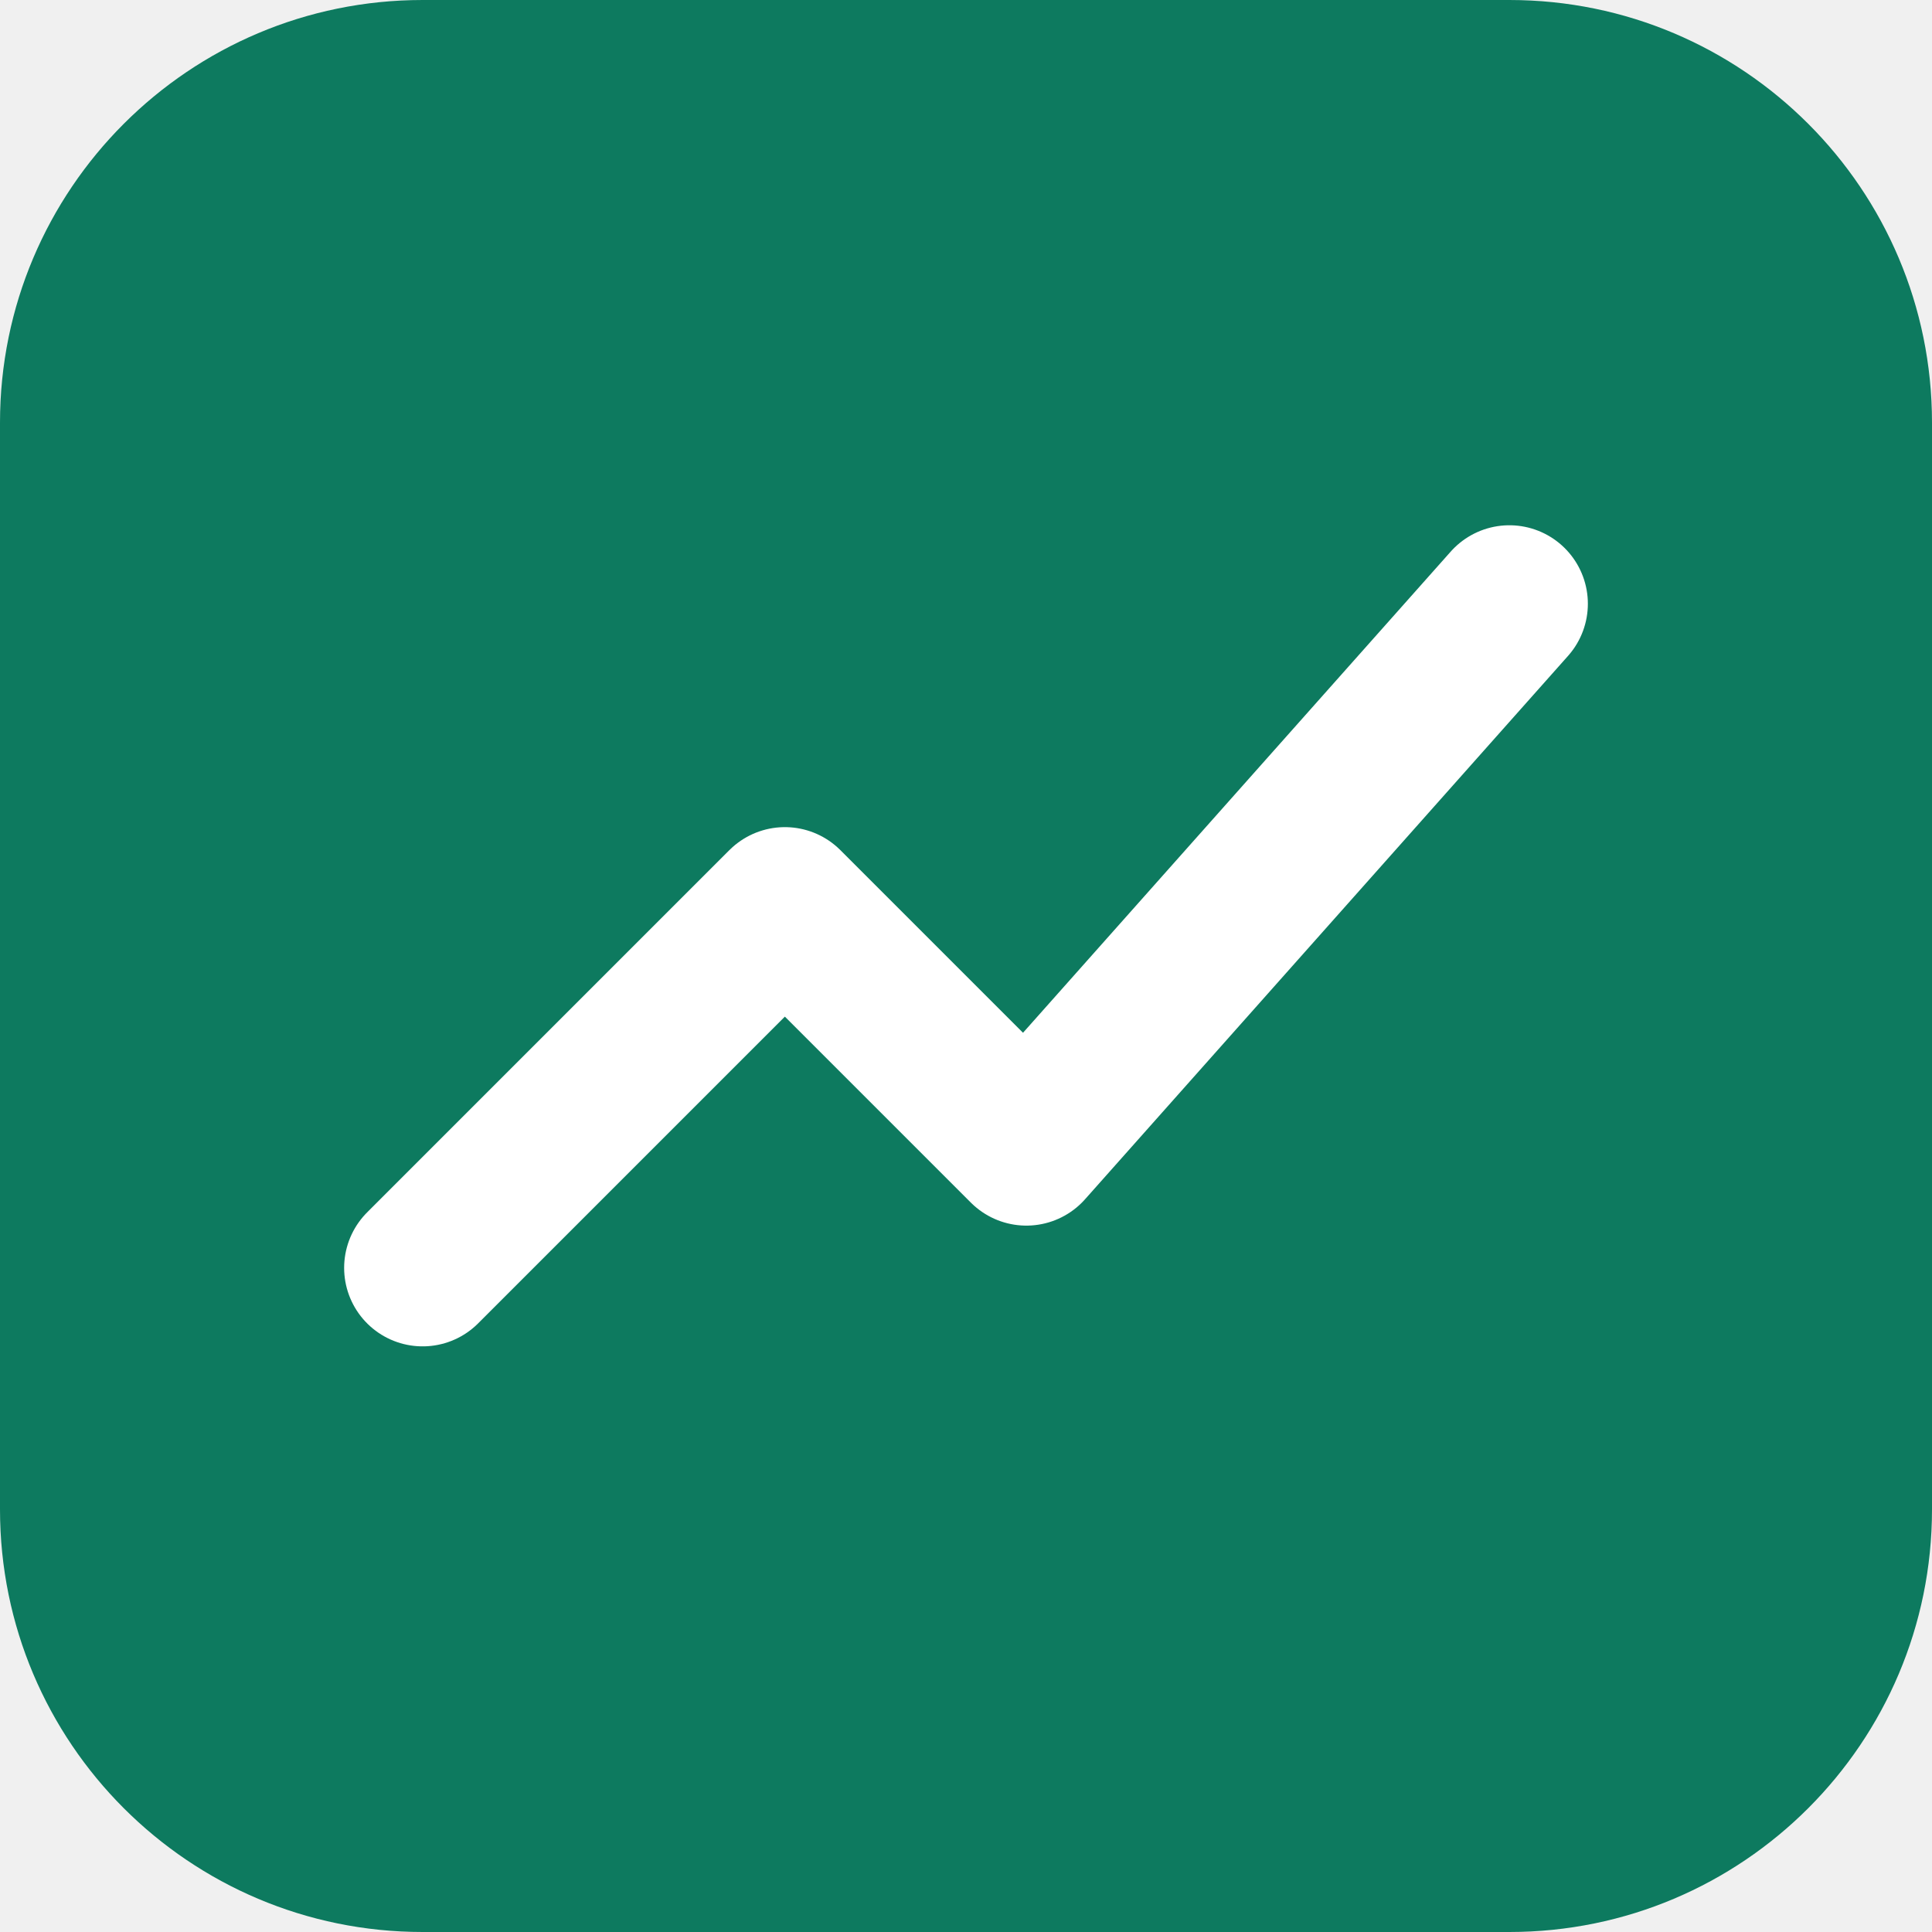
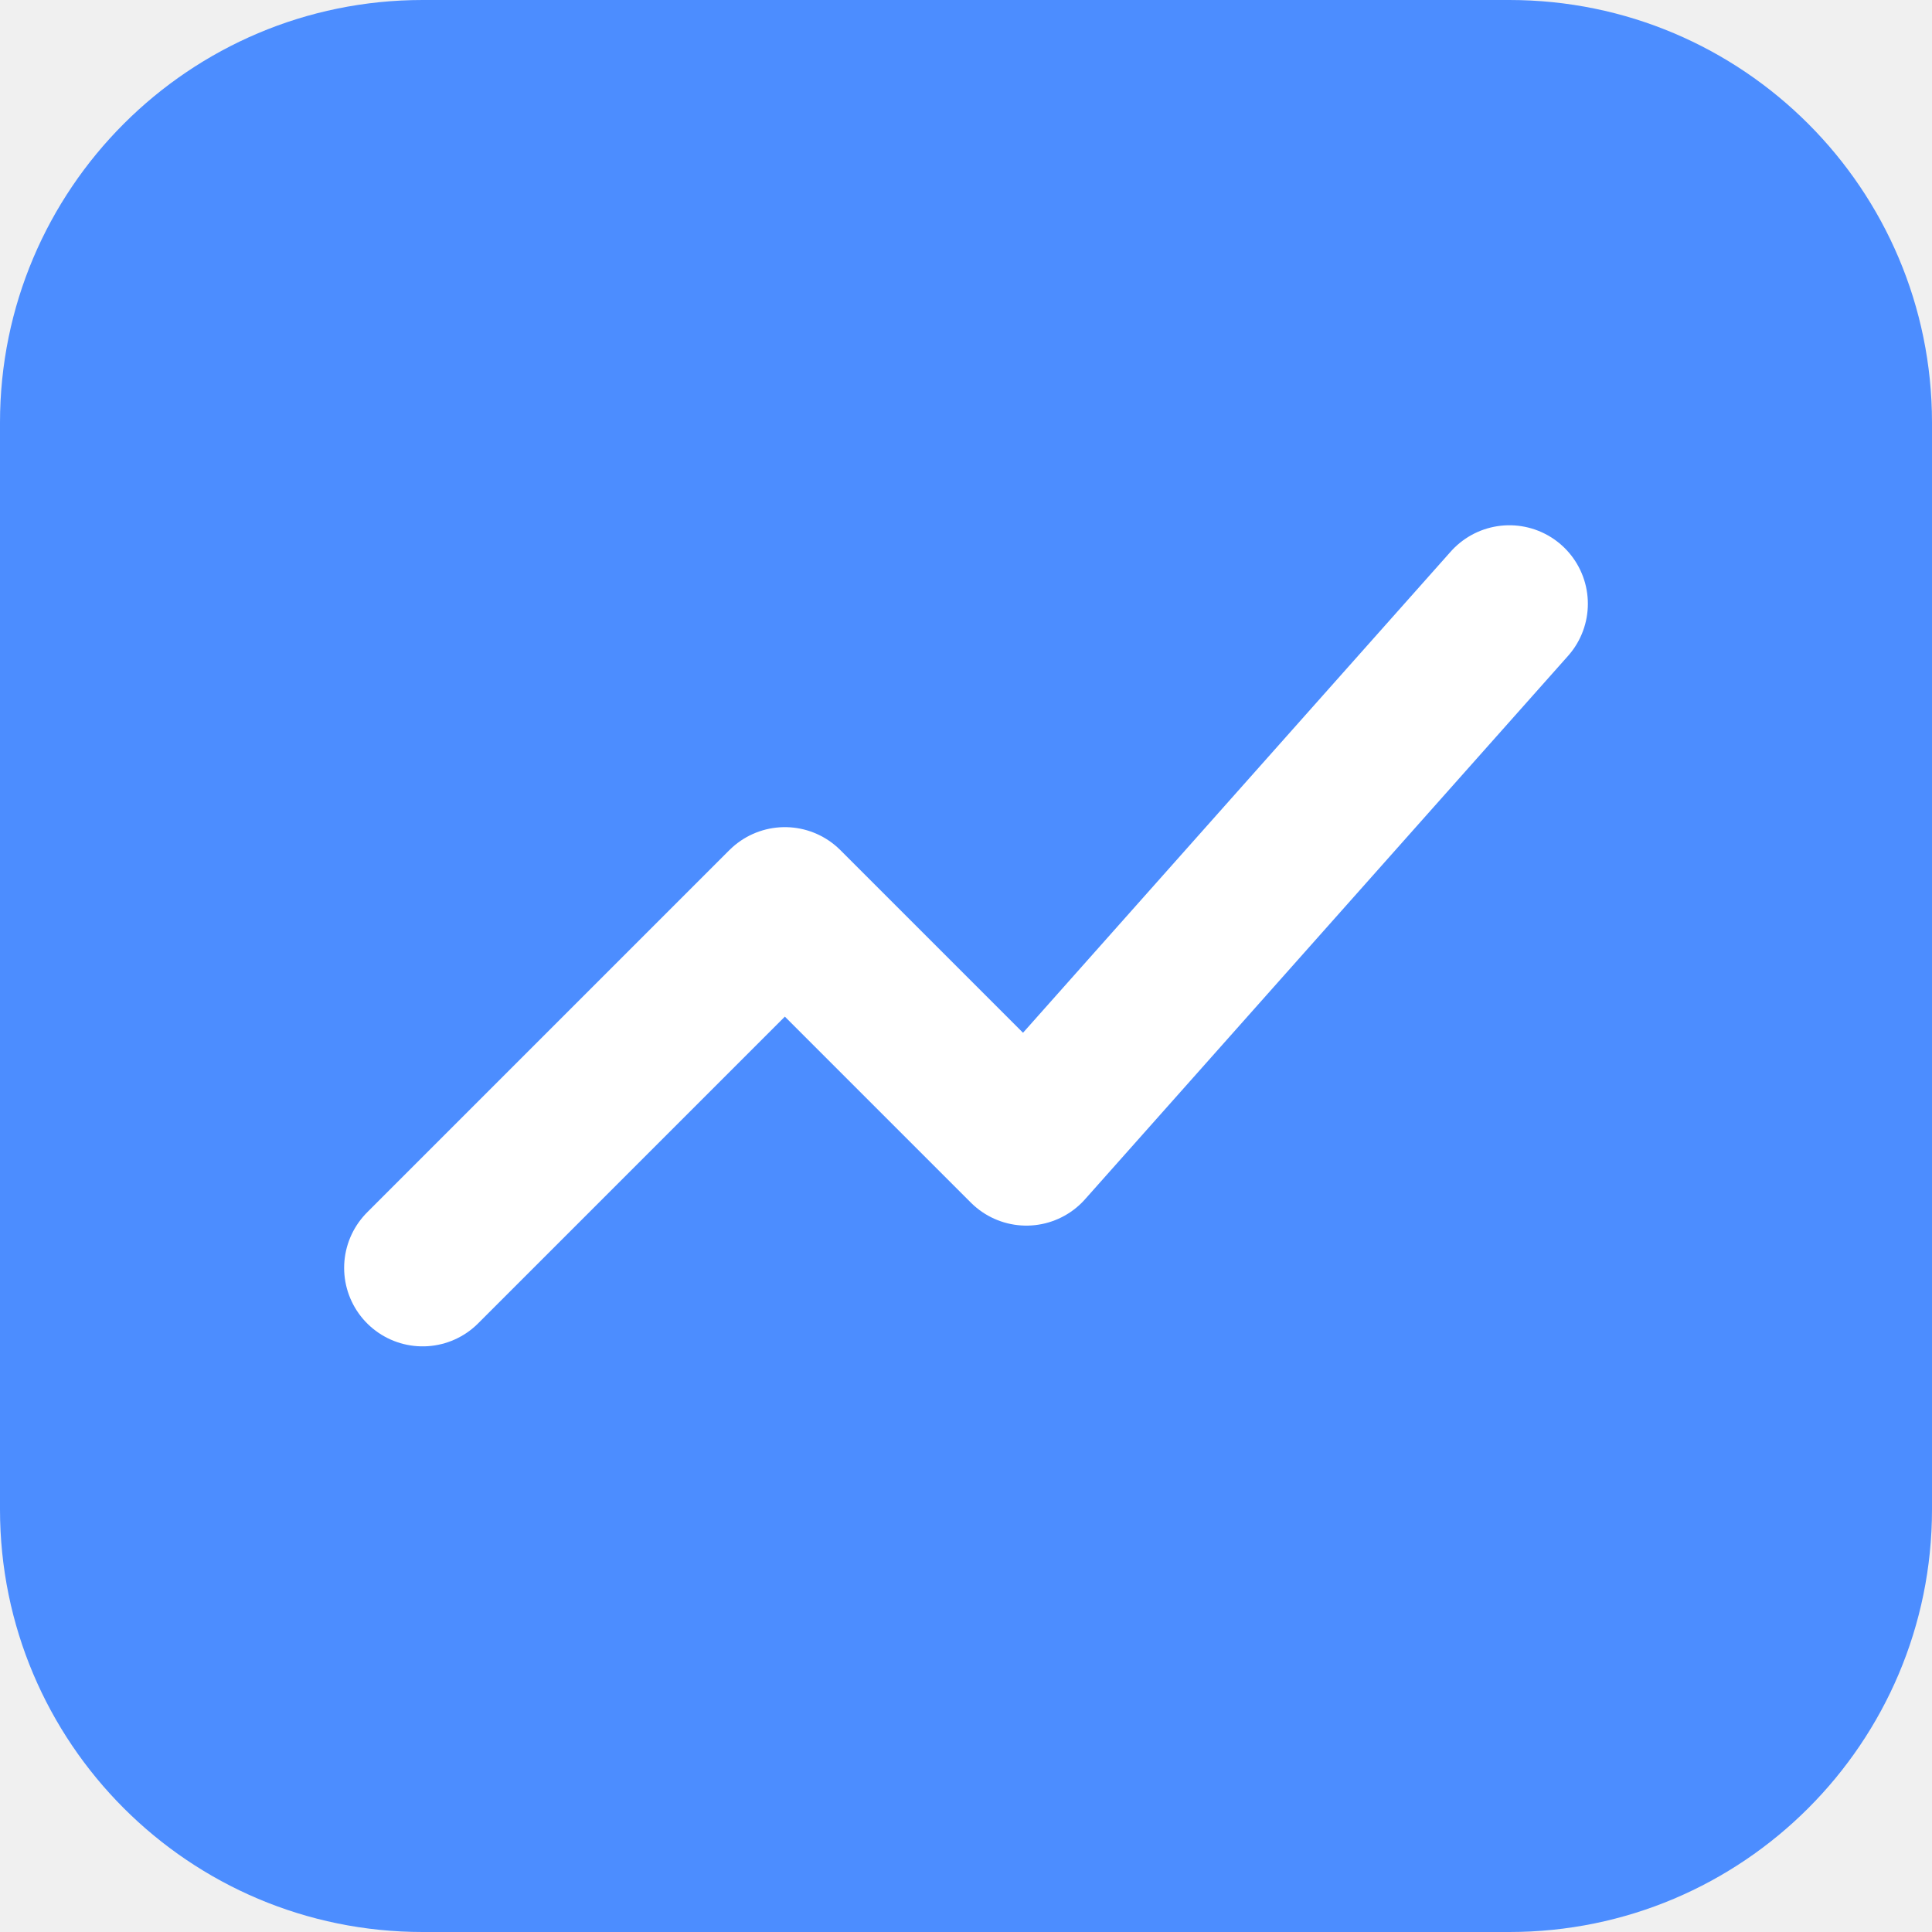
<svg xmlns="http://www.w3.org/2000/svg" viewBox="0 0 32 32">
-   <rect width="32" height="32" rx="7" fill="#0D7A5F" />
+   <rect width="32" height="32" rx="7" fill="#4C8DFF" />
  <path d="M7 21l6-6 4 4 8-9" fill="none" stroke="#fff" stroke-width="2.6" stroke-linecap="round" stroke-linejoin="round" />
</svg>
